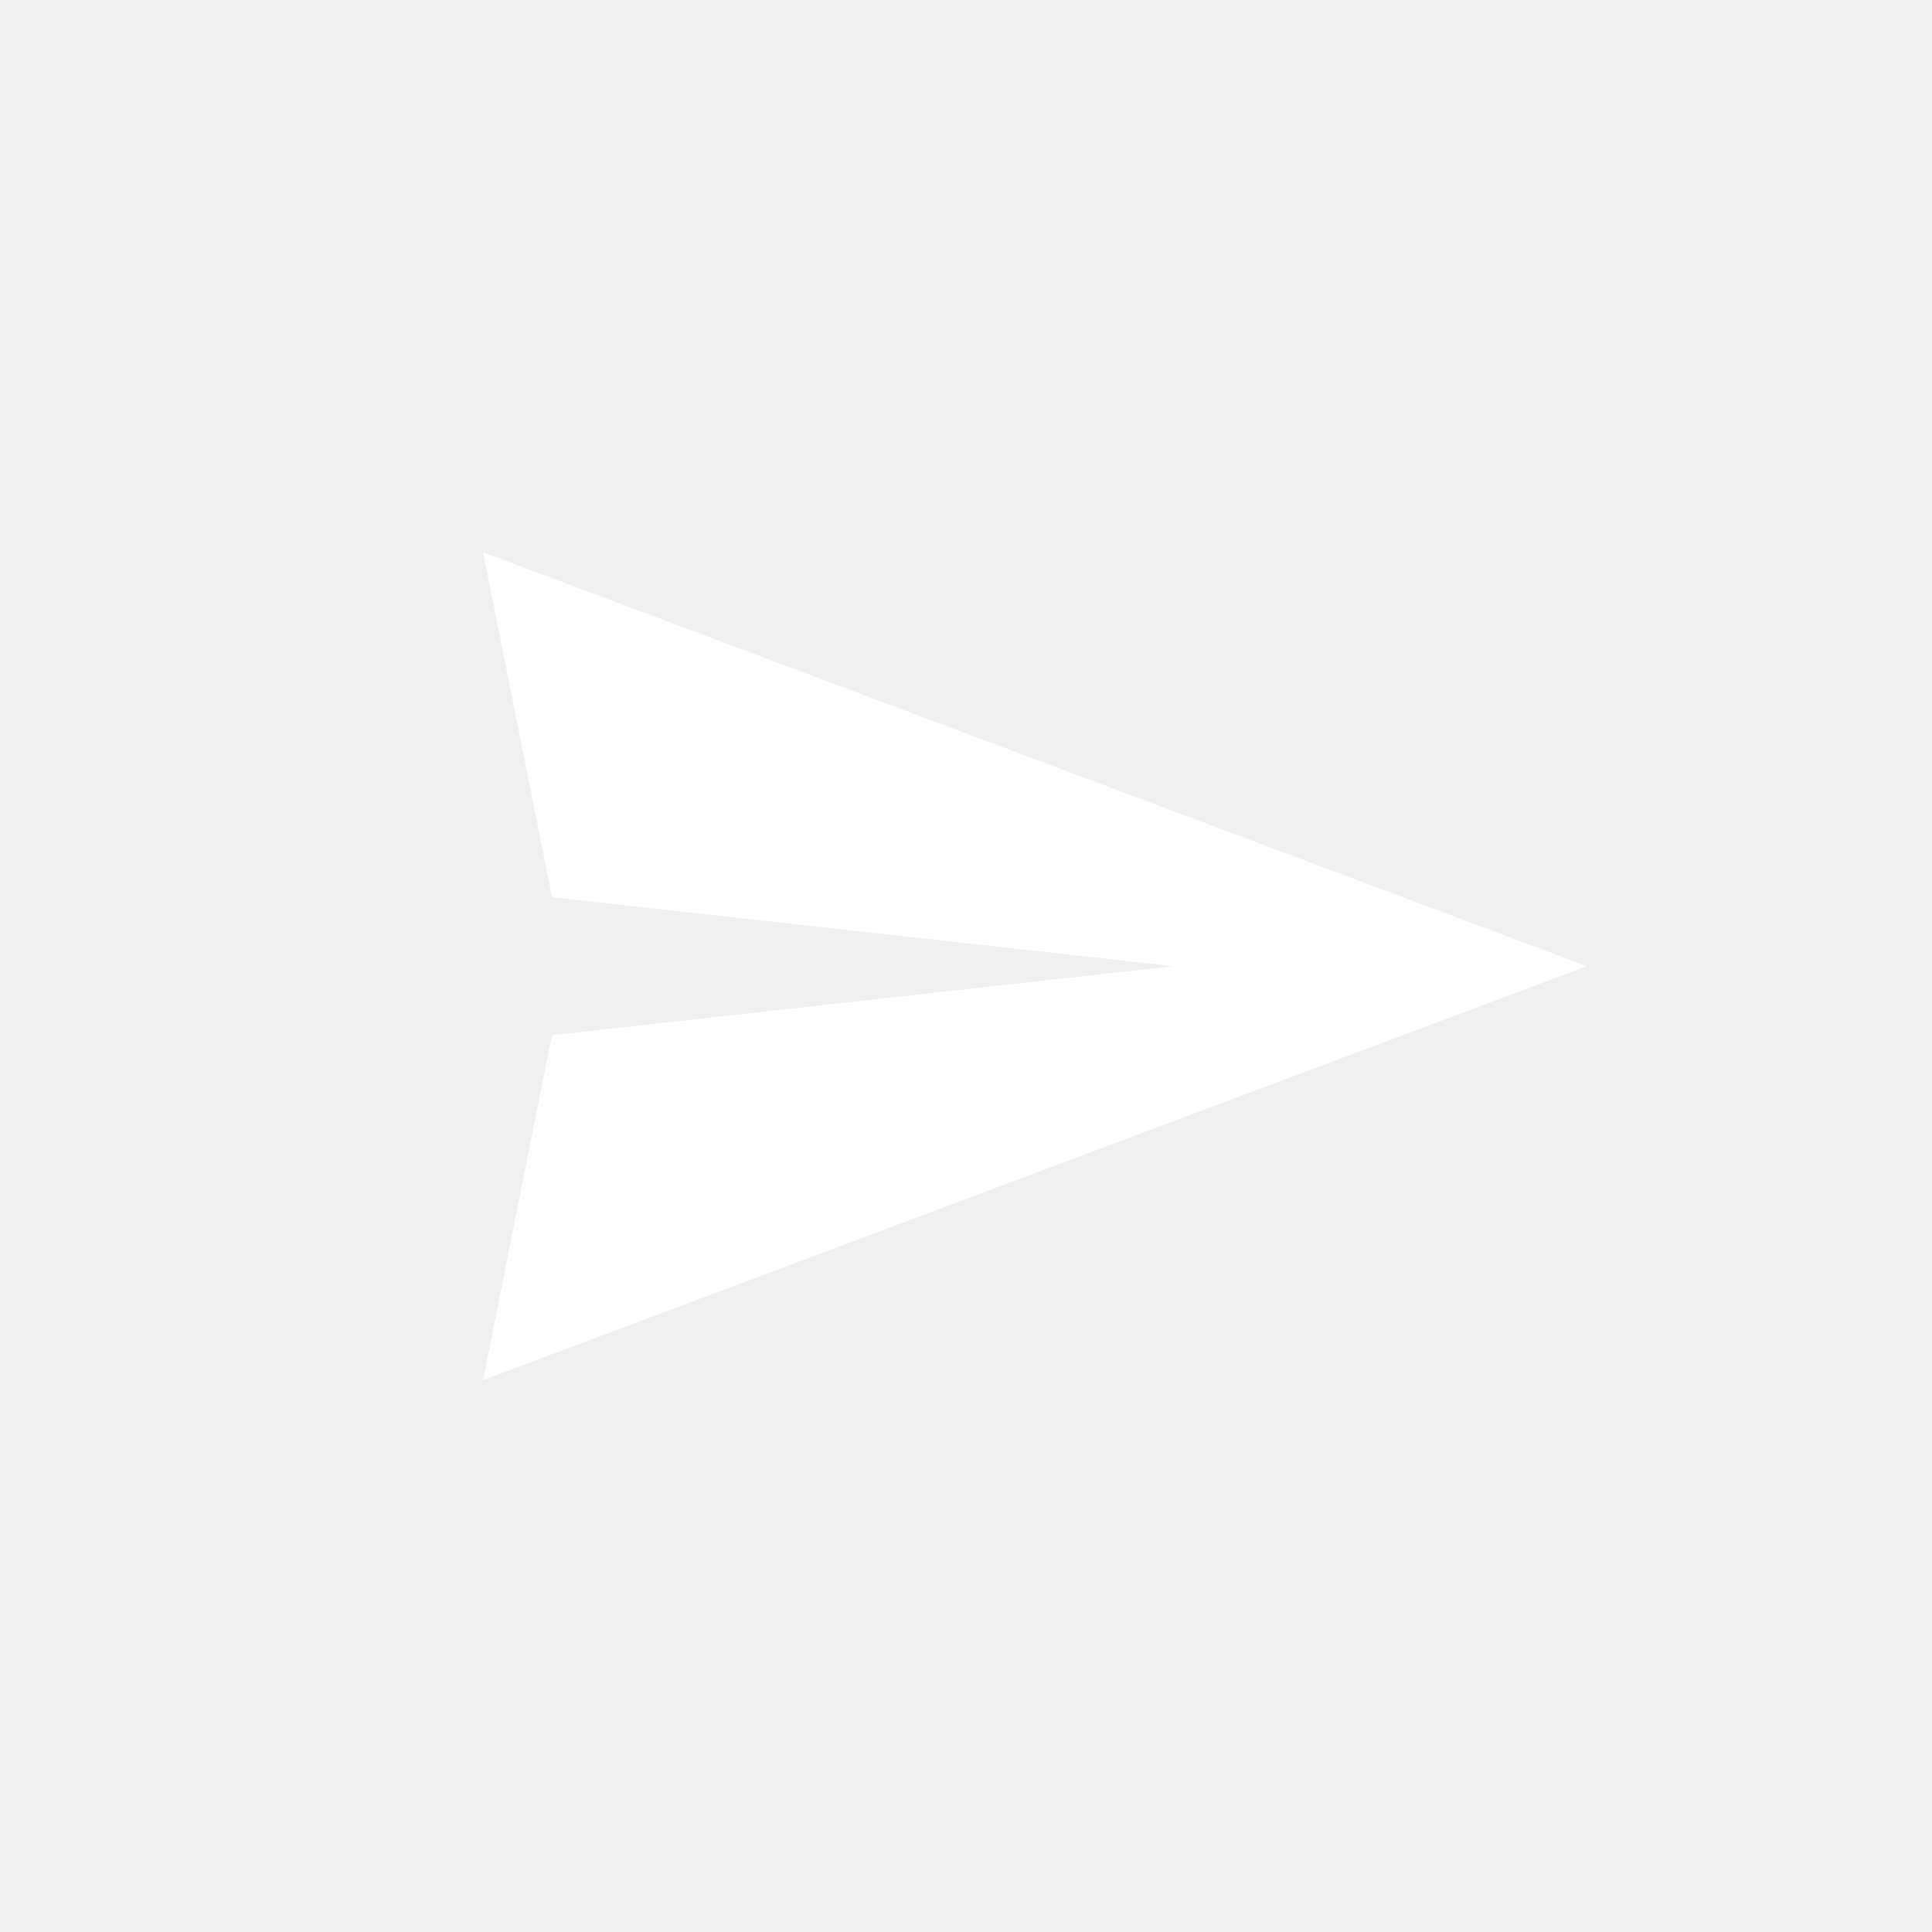
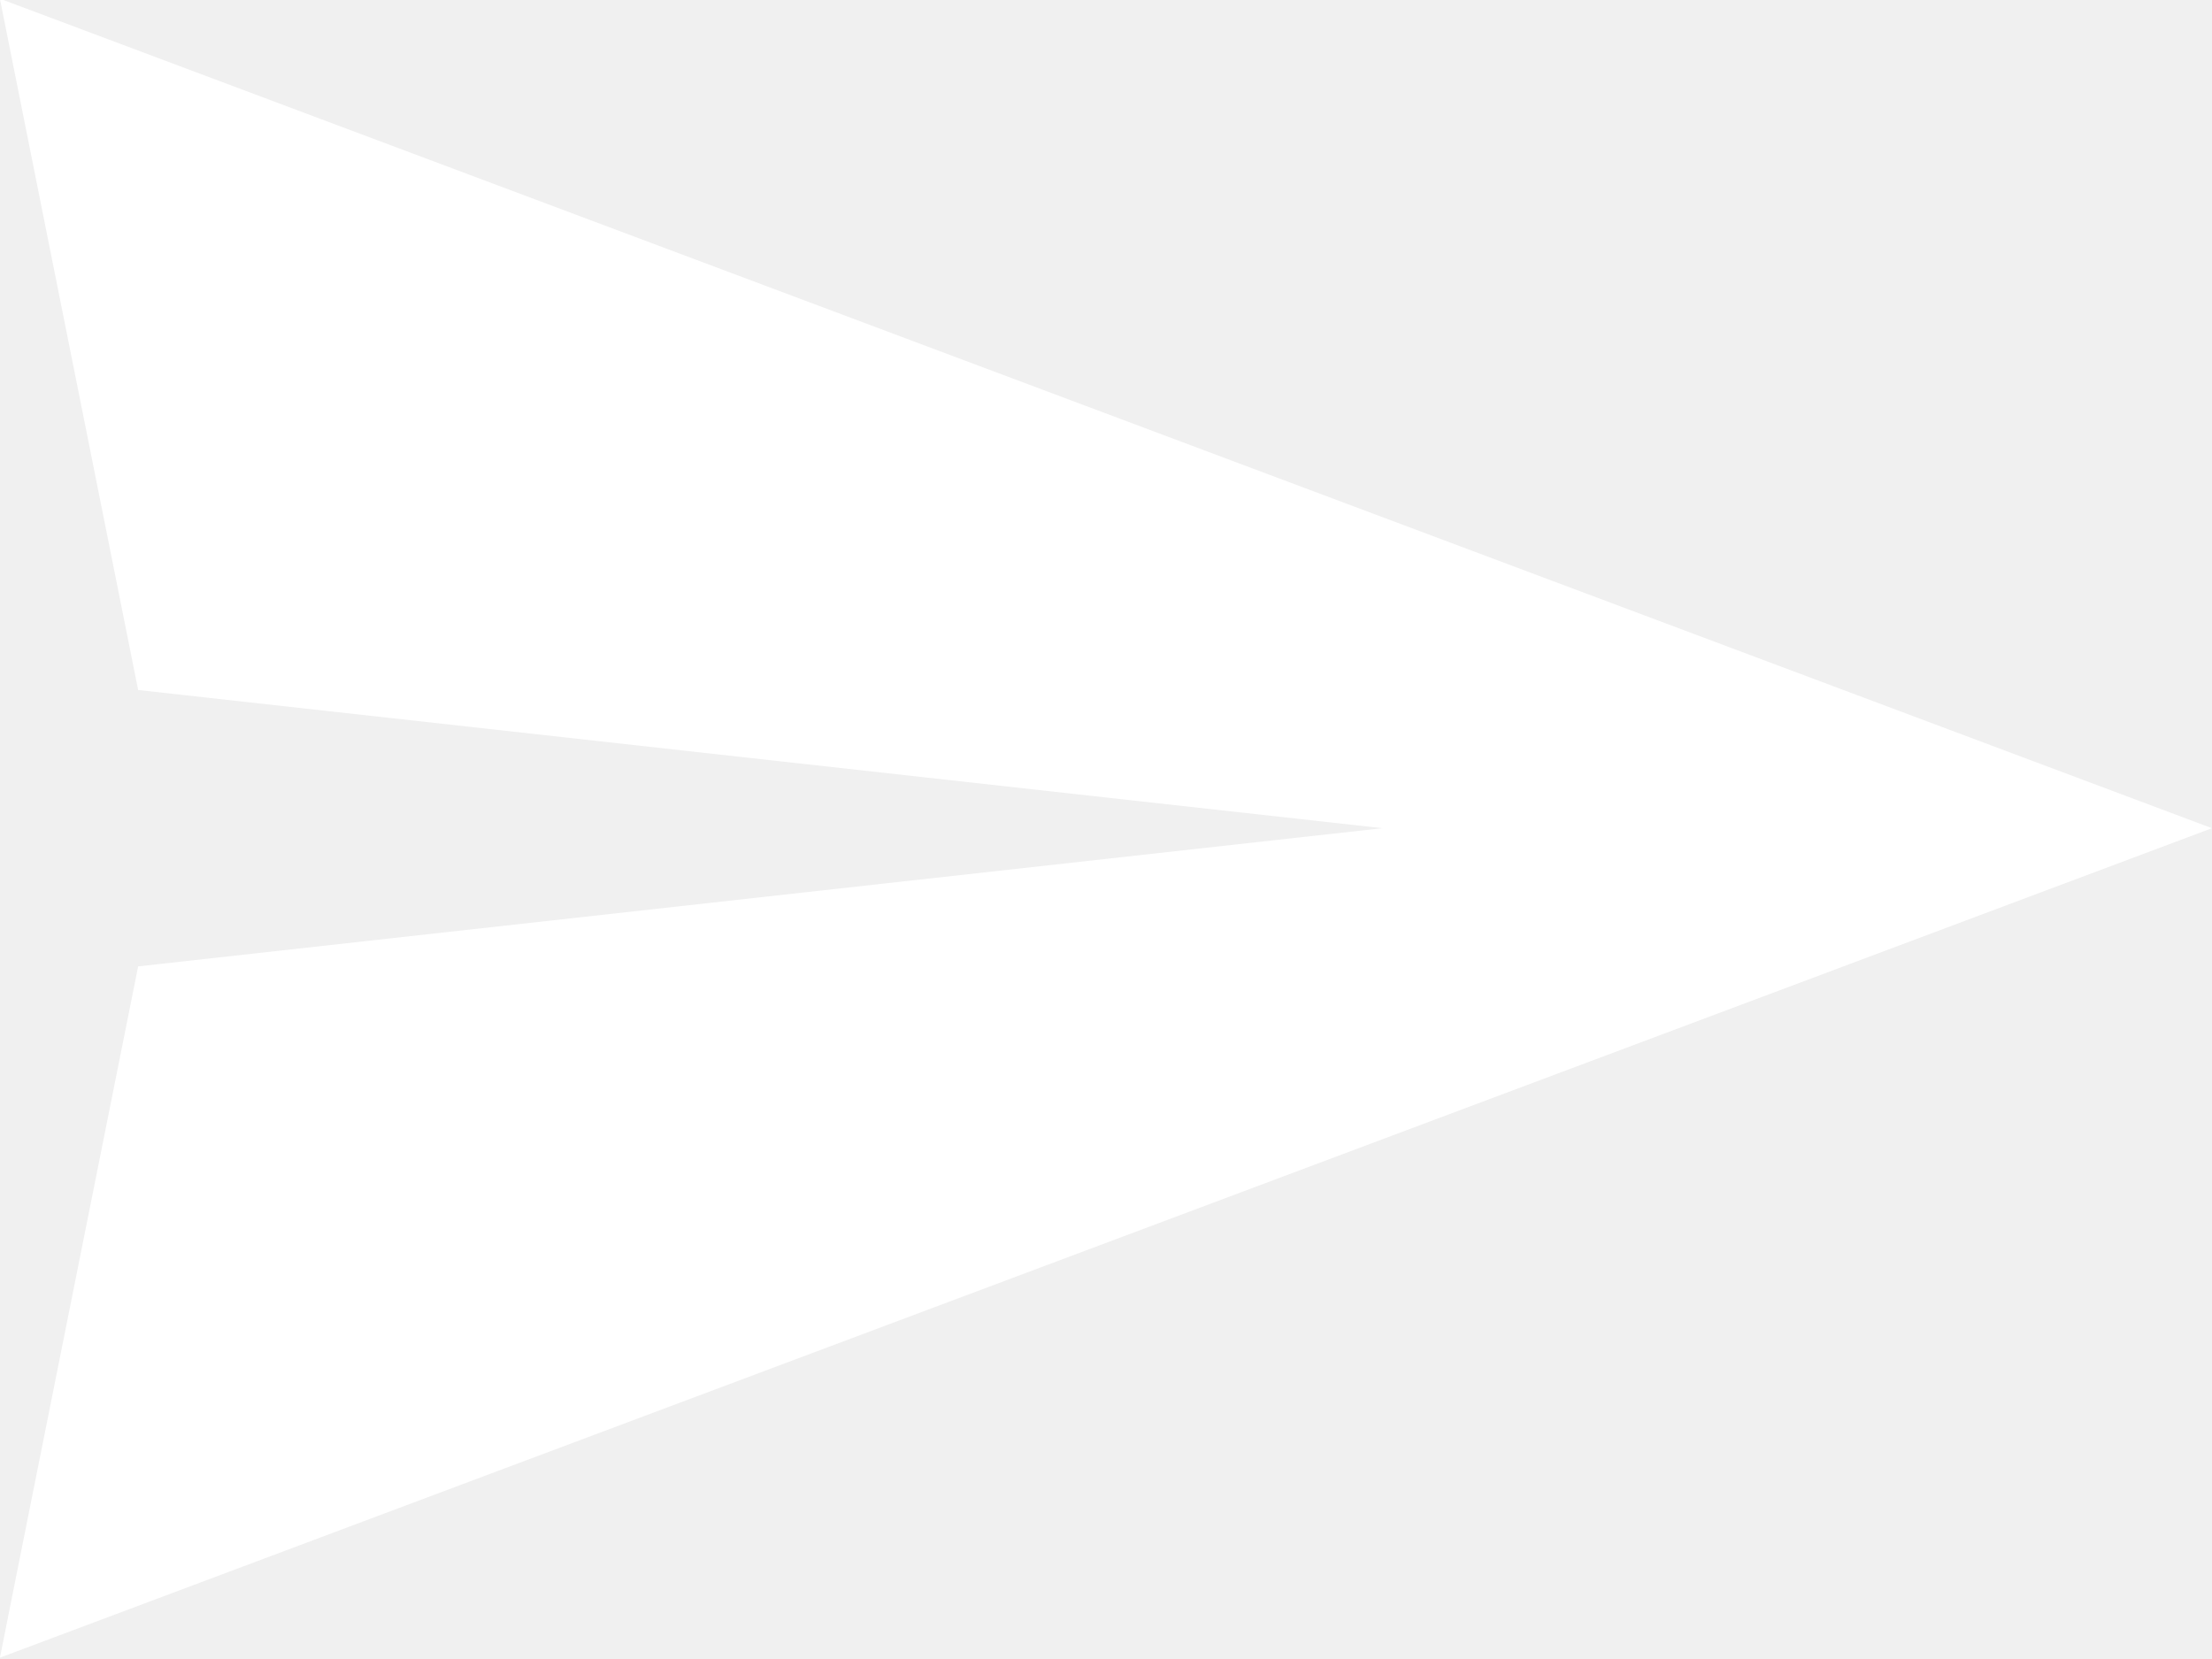
- <svg xmlns="http://www.w3.org/2000/svg" height="56" width="56" version="1.1" viewBox="0 0 14.817 14.817">
-   <g transform="translate(0 -282.18)">
+ <svg xmlns="http://www.w3.org/2000/svg" height="24" width="32" version="1.1" viewBox="0 0 8.467 6.35">
+   <g transform="translate(-3.7043 -286.42)">
    <path fill="#fff" d="m12.171 289.59-8.467-3.175 0.529 2.646 4.763 0.529-4.763 0.529-0.529 2.646z" />
  </g>
</svg>
